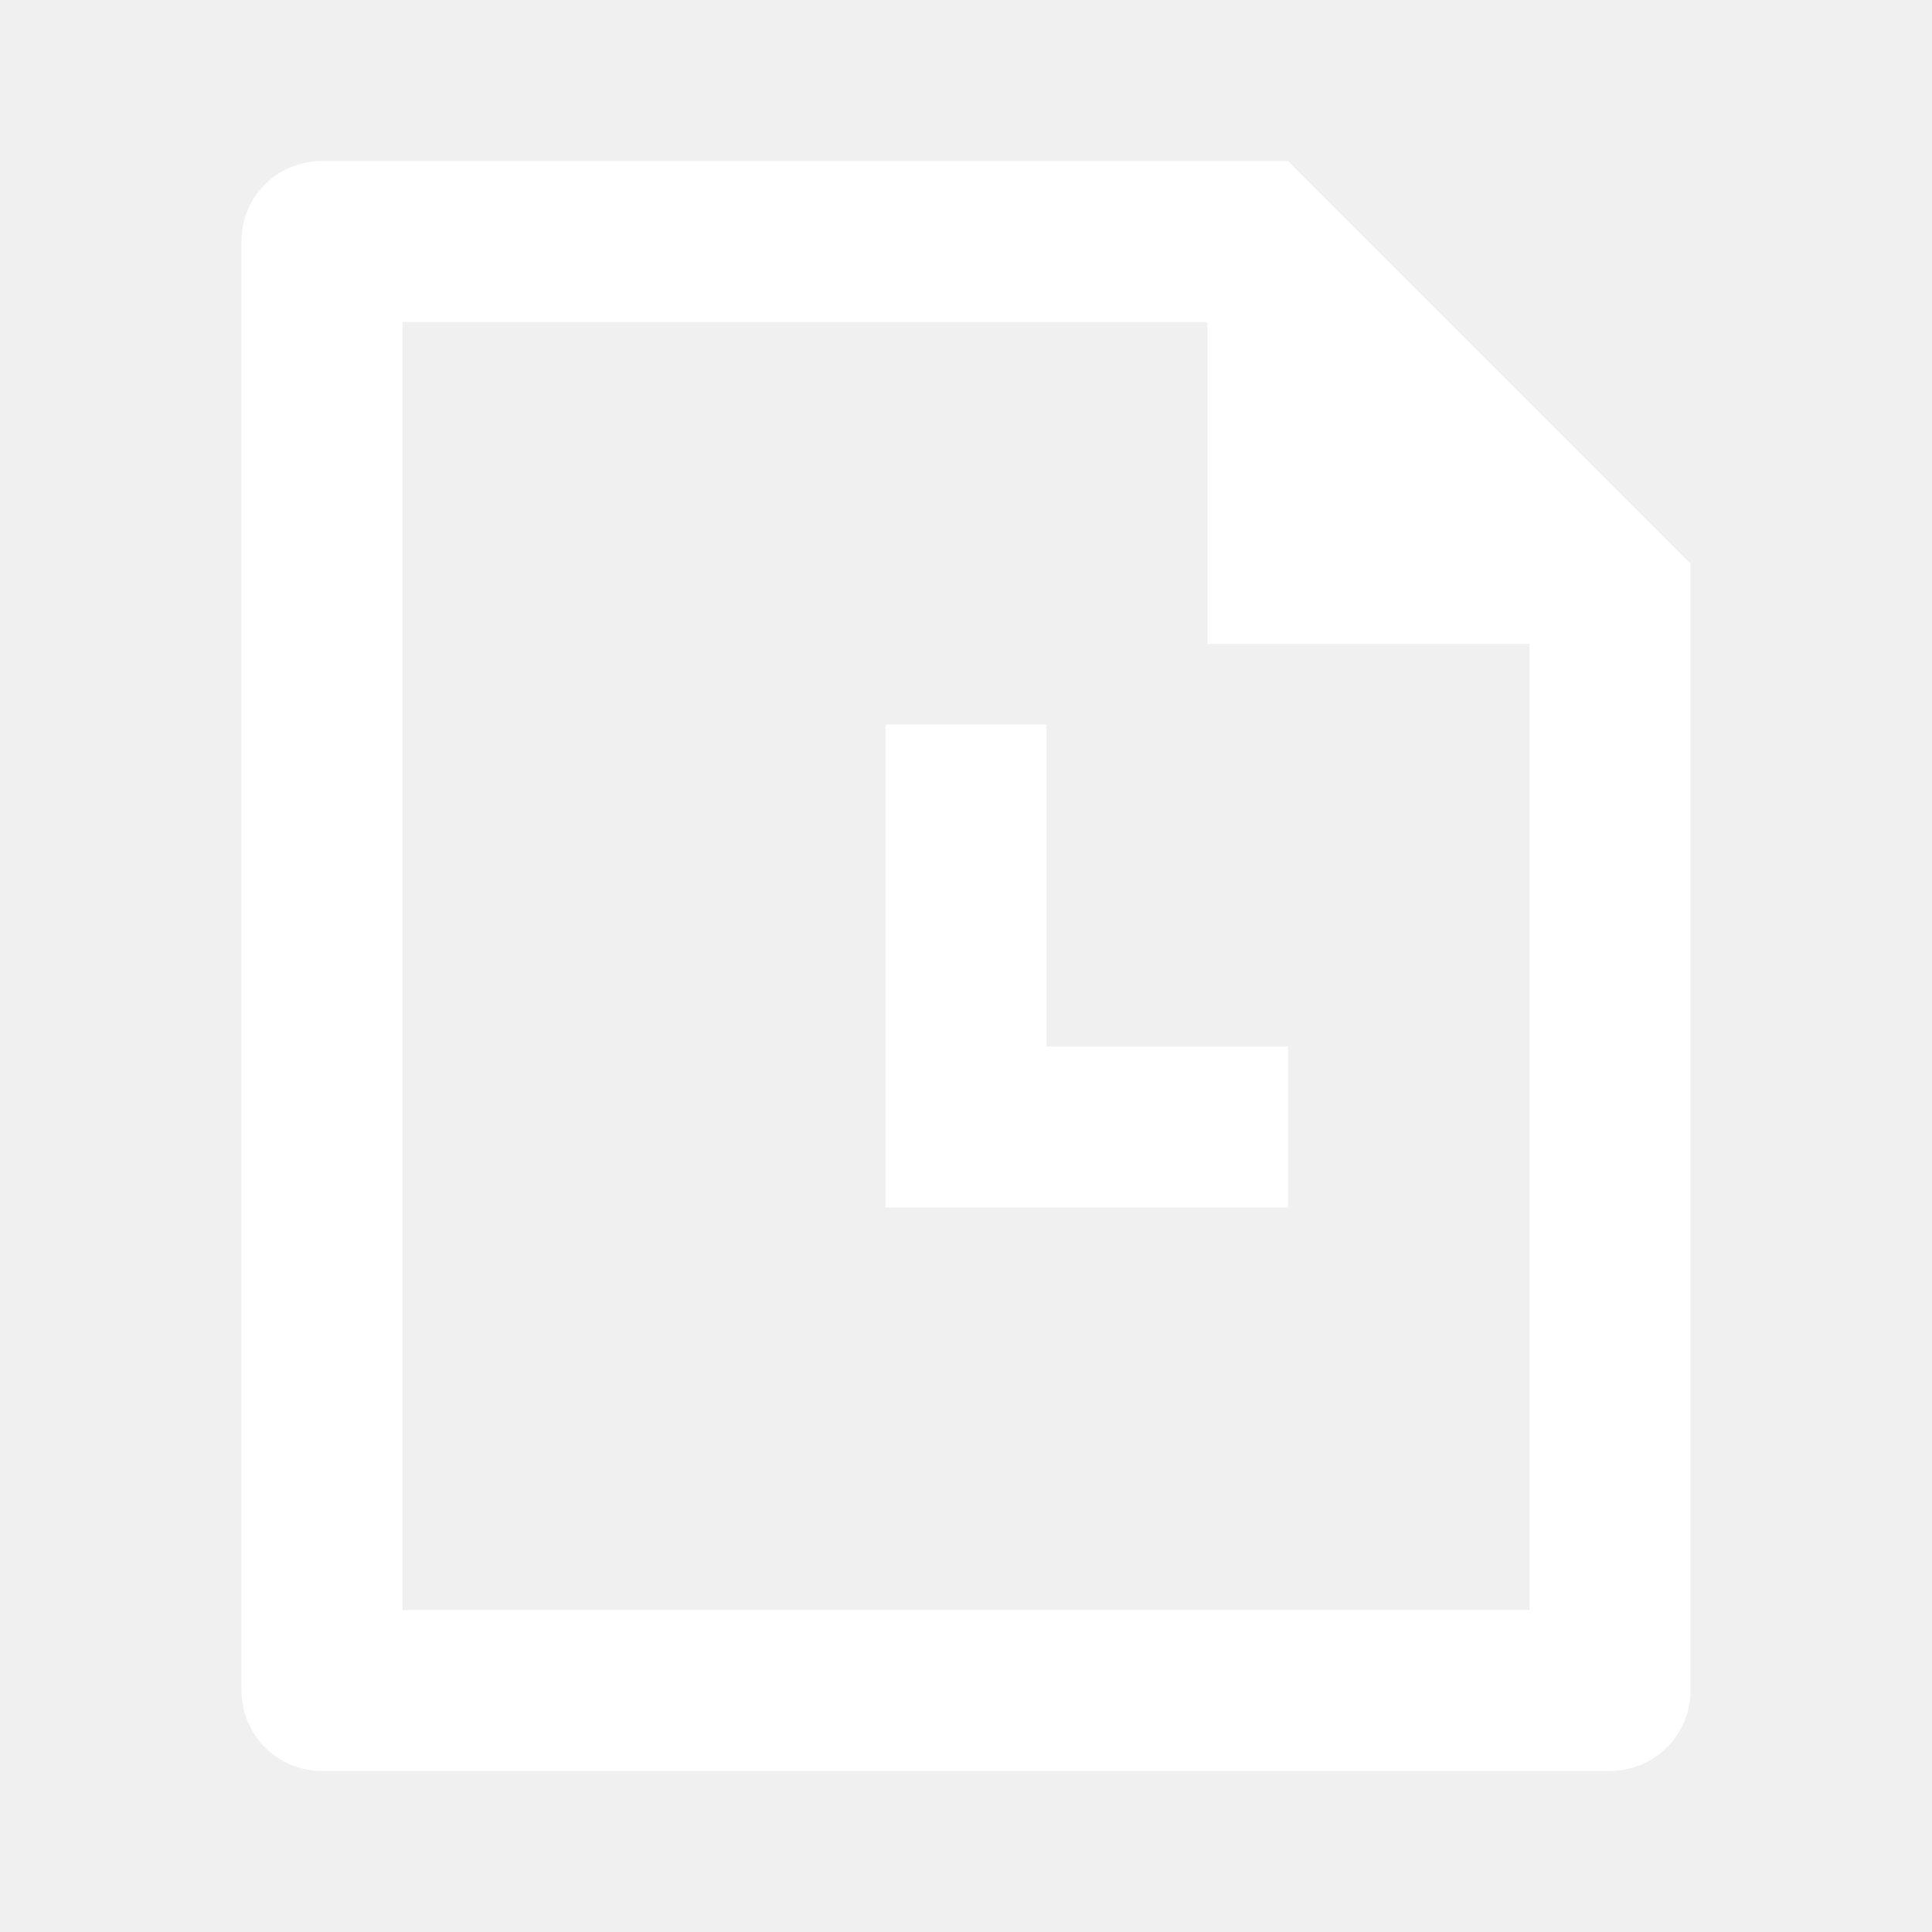
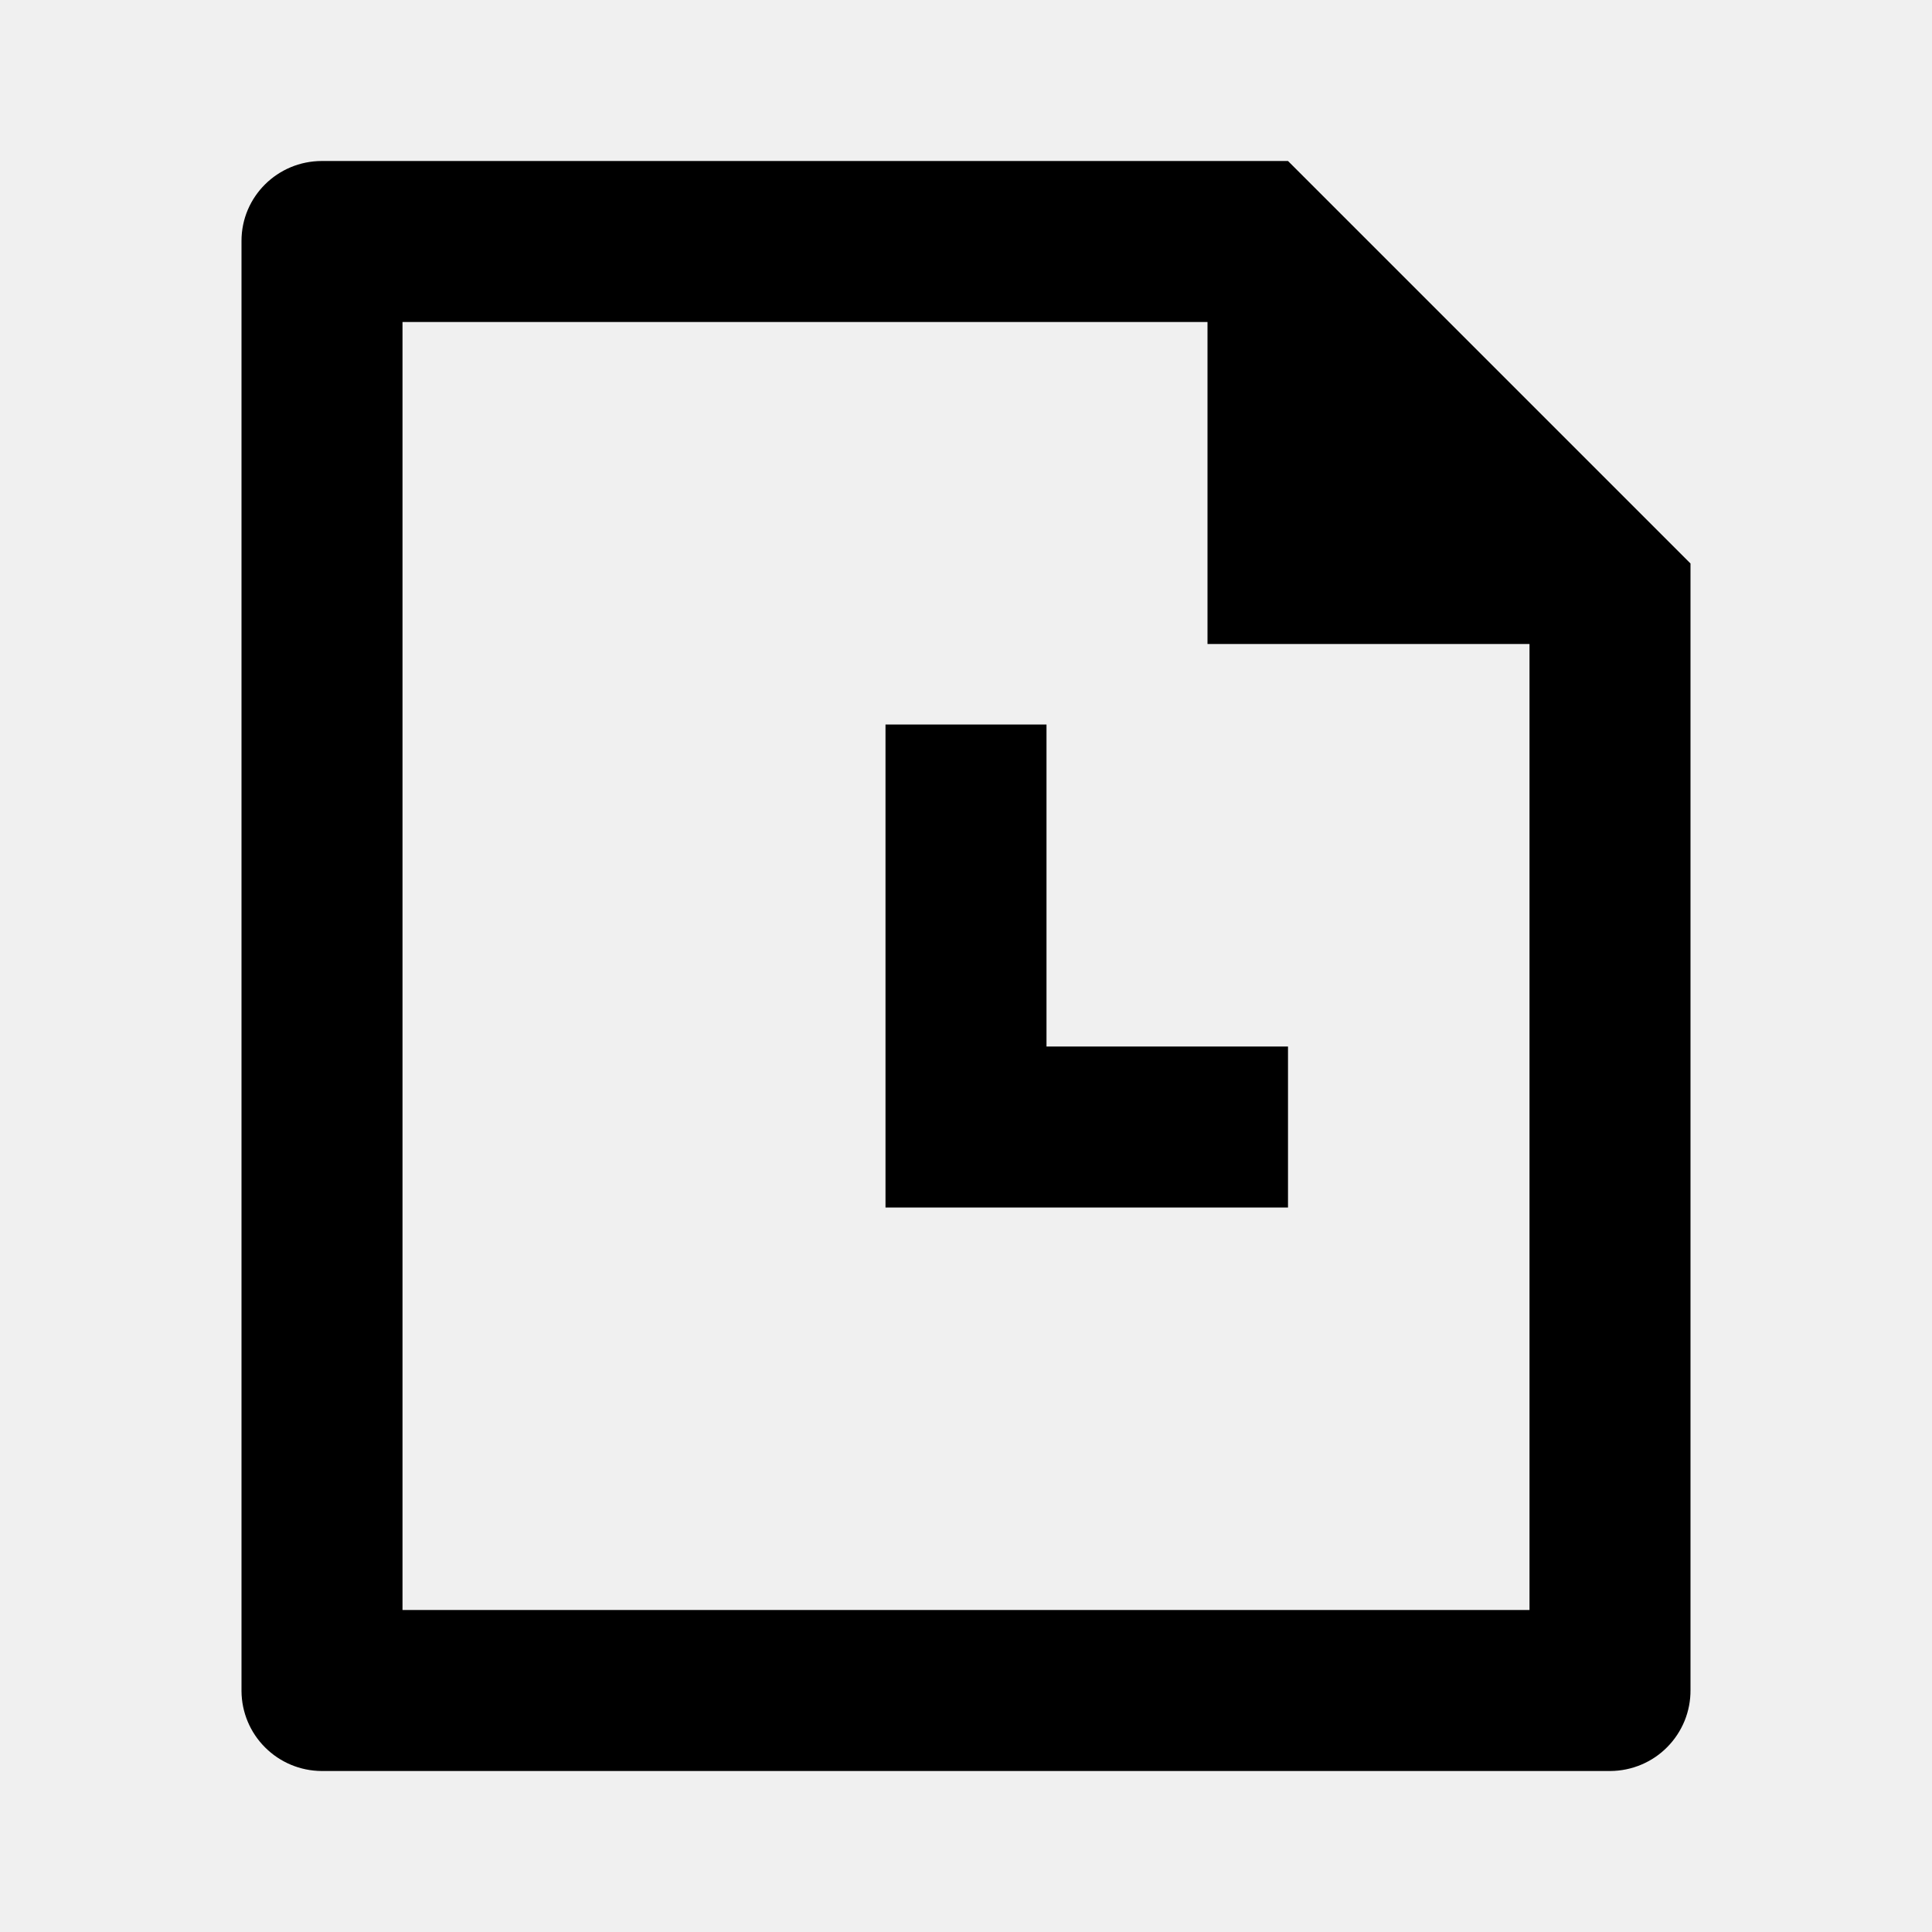
<svg xmlns="http://www.w3.org/2000/svg" width="24" height="24" viewBox="0 0 24 24" fill="none">
-   <path d="M16 2L21 7V20.993C21.001 21.124 20.976 21.255 20.927 21.376C20.877 21.498 20.804 21.609 20.712 21.702C20.62 21.796 20.51 21.87 20.389 21.921C20.268 21.972 20.138 21.999 20.007 22H3.993C3.73 21.998 3.479 21.893 3.293 21.707C3.107 21.522 3.002 21.271 3 21.008V2.992C3 2.444 3.447 2 3.999 2H16ZM15 4H5V20H19V8H15V4ZM13 9V13H16V15H11V9H13Z" fill="white" />
+   <path d="M16 2L21 7V20.993C21.001 21.124 20.976 21.255 20.927 21.376C20.877 21.498 20.804 21.609 20.712 21.702C20.62 21.796 20.51 21.87 20.389 21.921C20.268 21.972 20.138 21.999 20.007 22H3.993C3.73 21.998 3.479 21.893 3.293 21.707C3.107 21.522 3.002 21.271 3 21.008V2.992C3 2.444 3.447 2 3.999 2H16ZM15 4H5V20H19V8H15V4ZM13 9V13H16V15H11V9H13Z" fill="currentColor" />
</svg>
